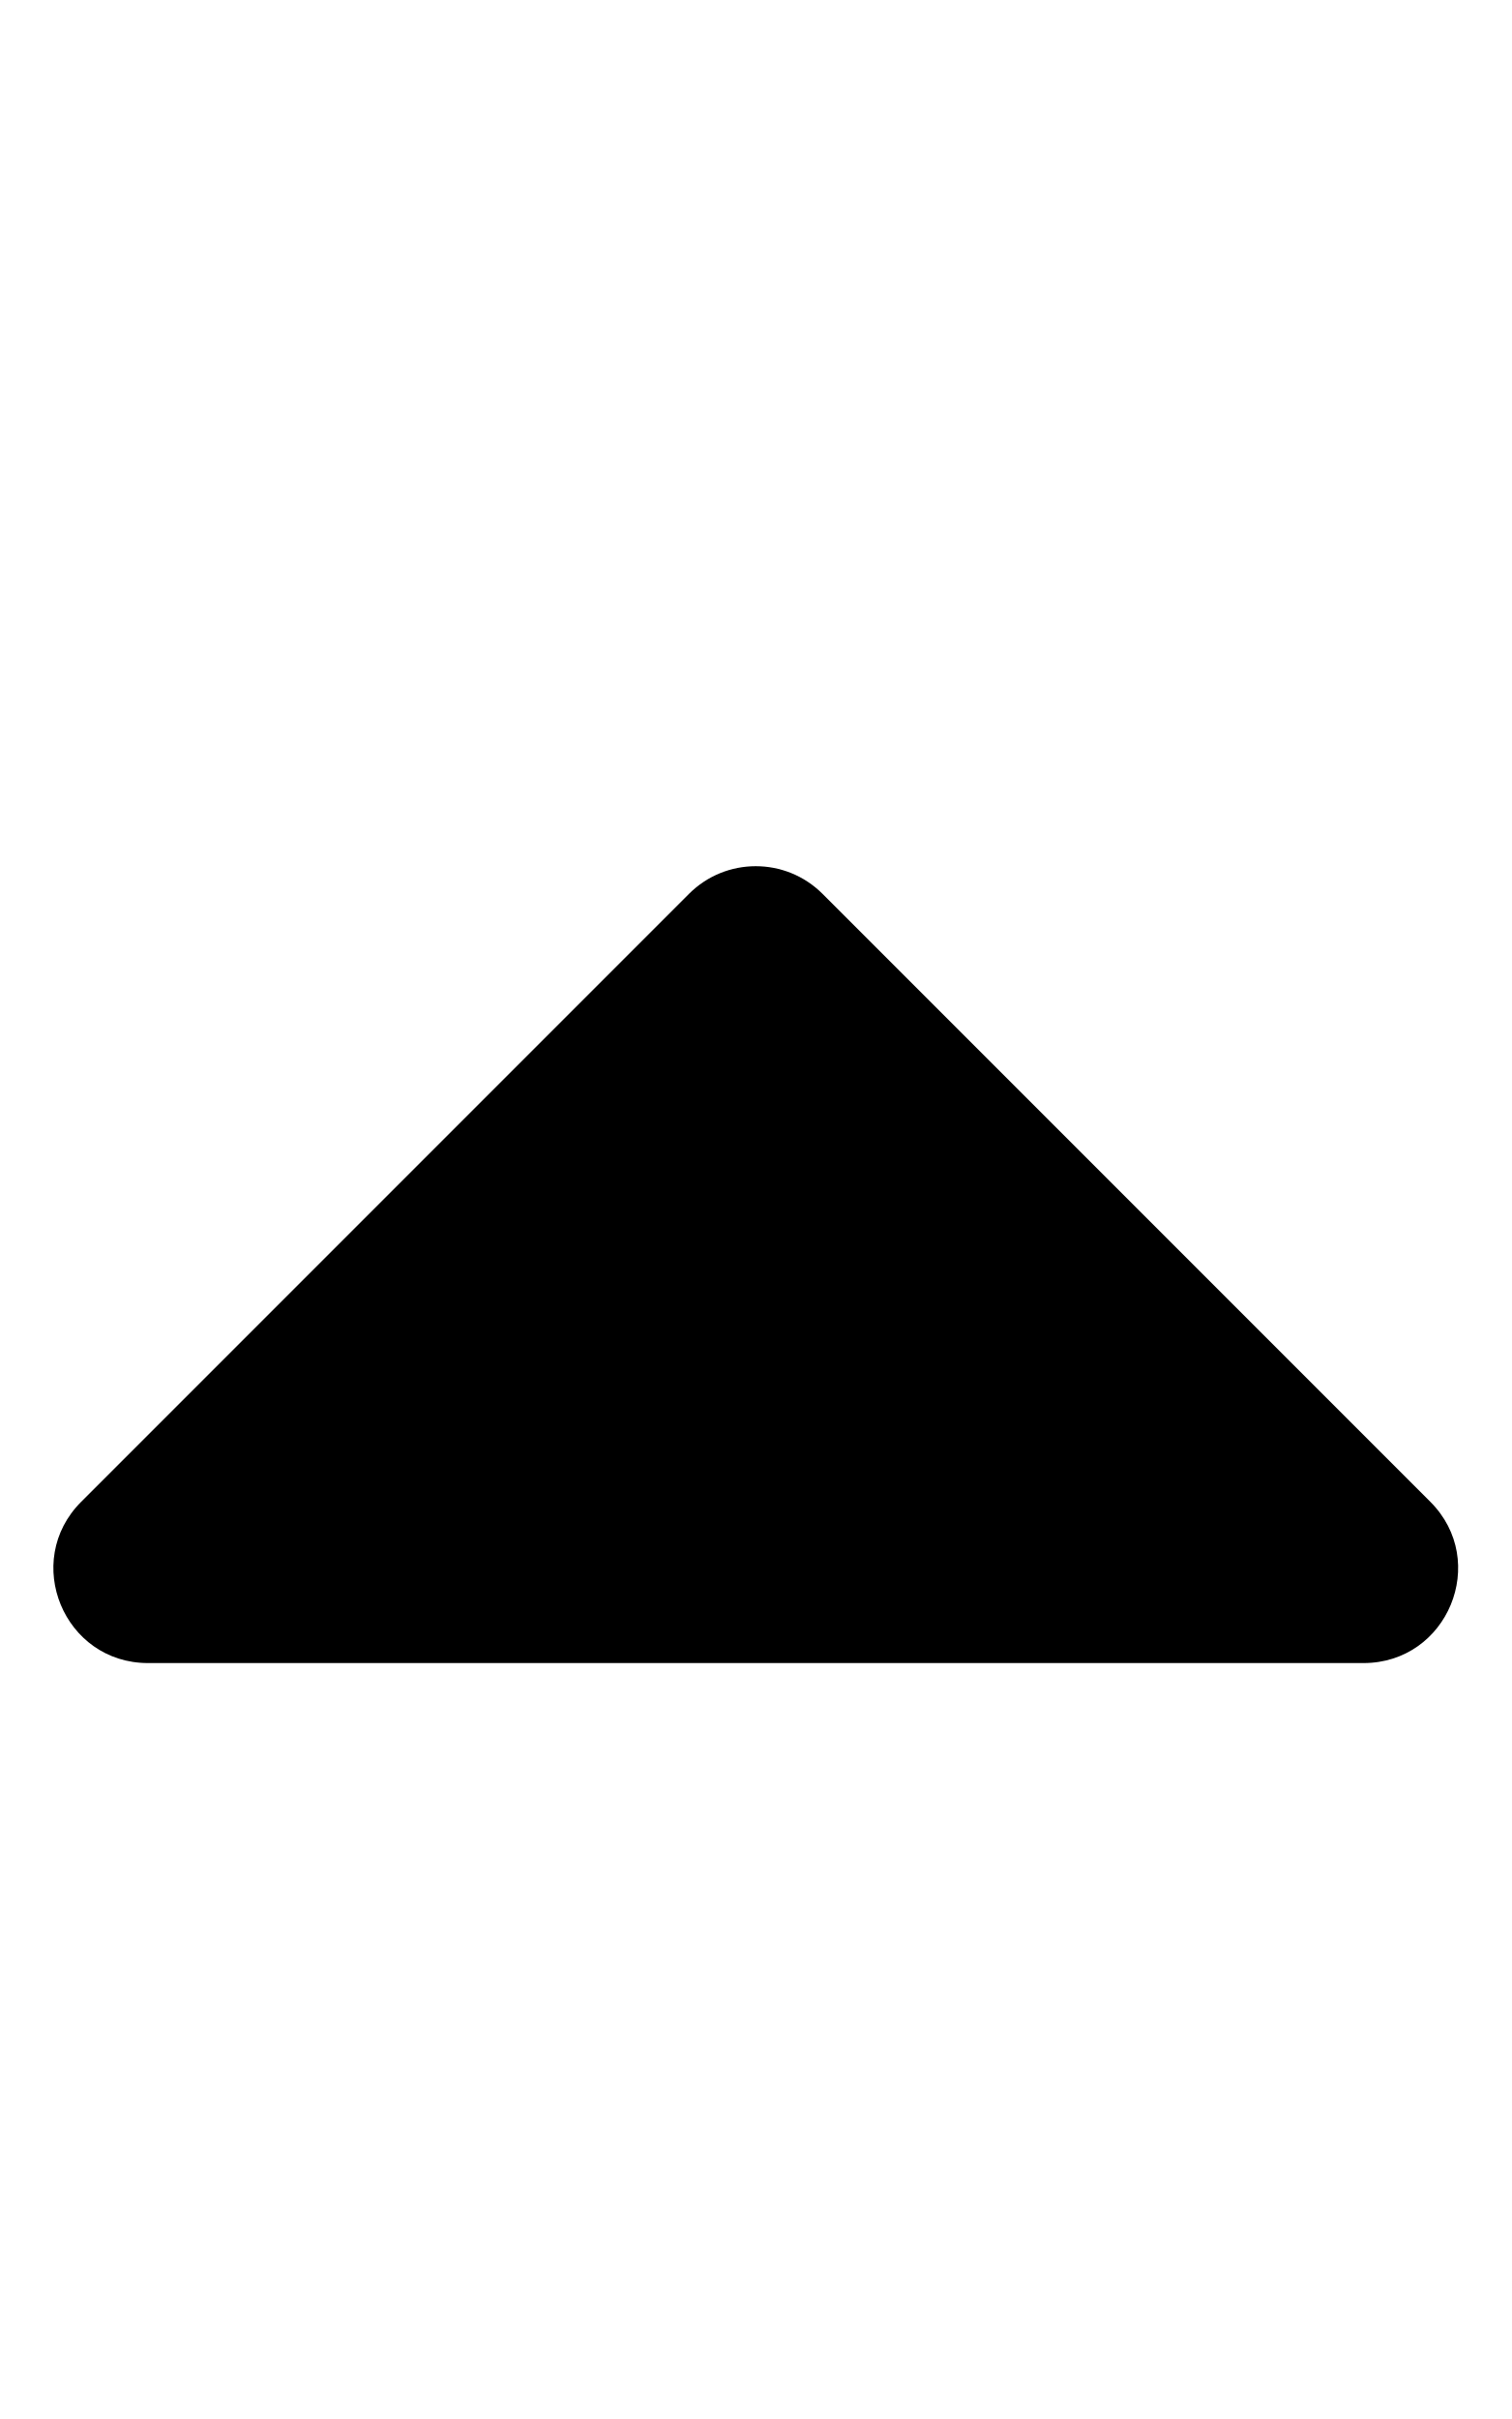
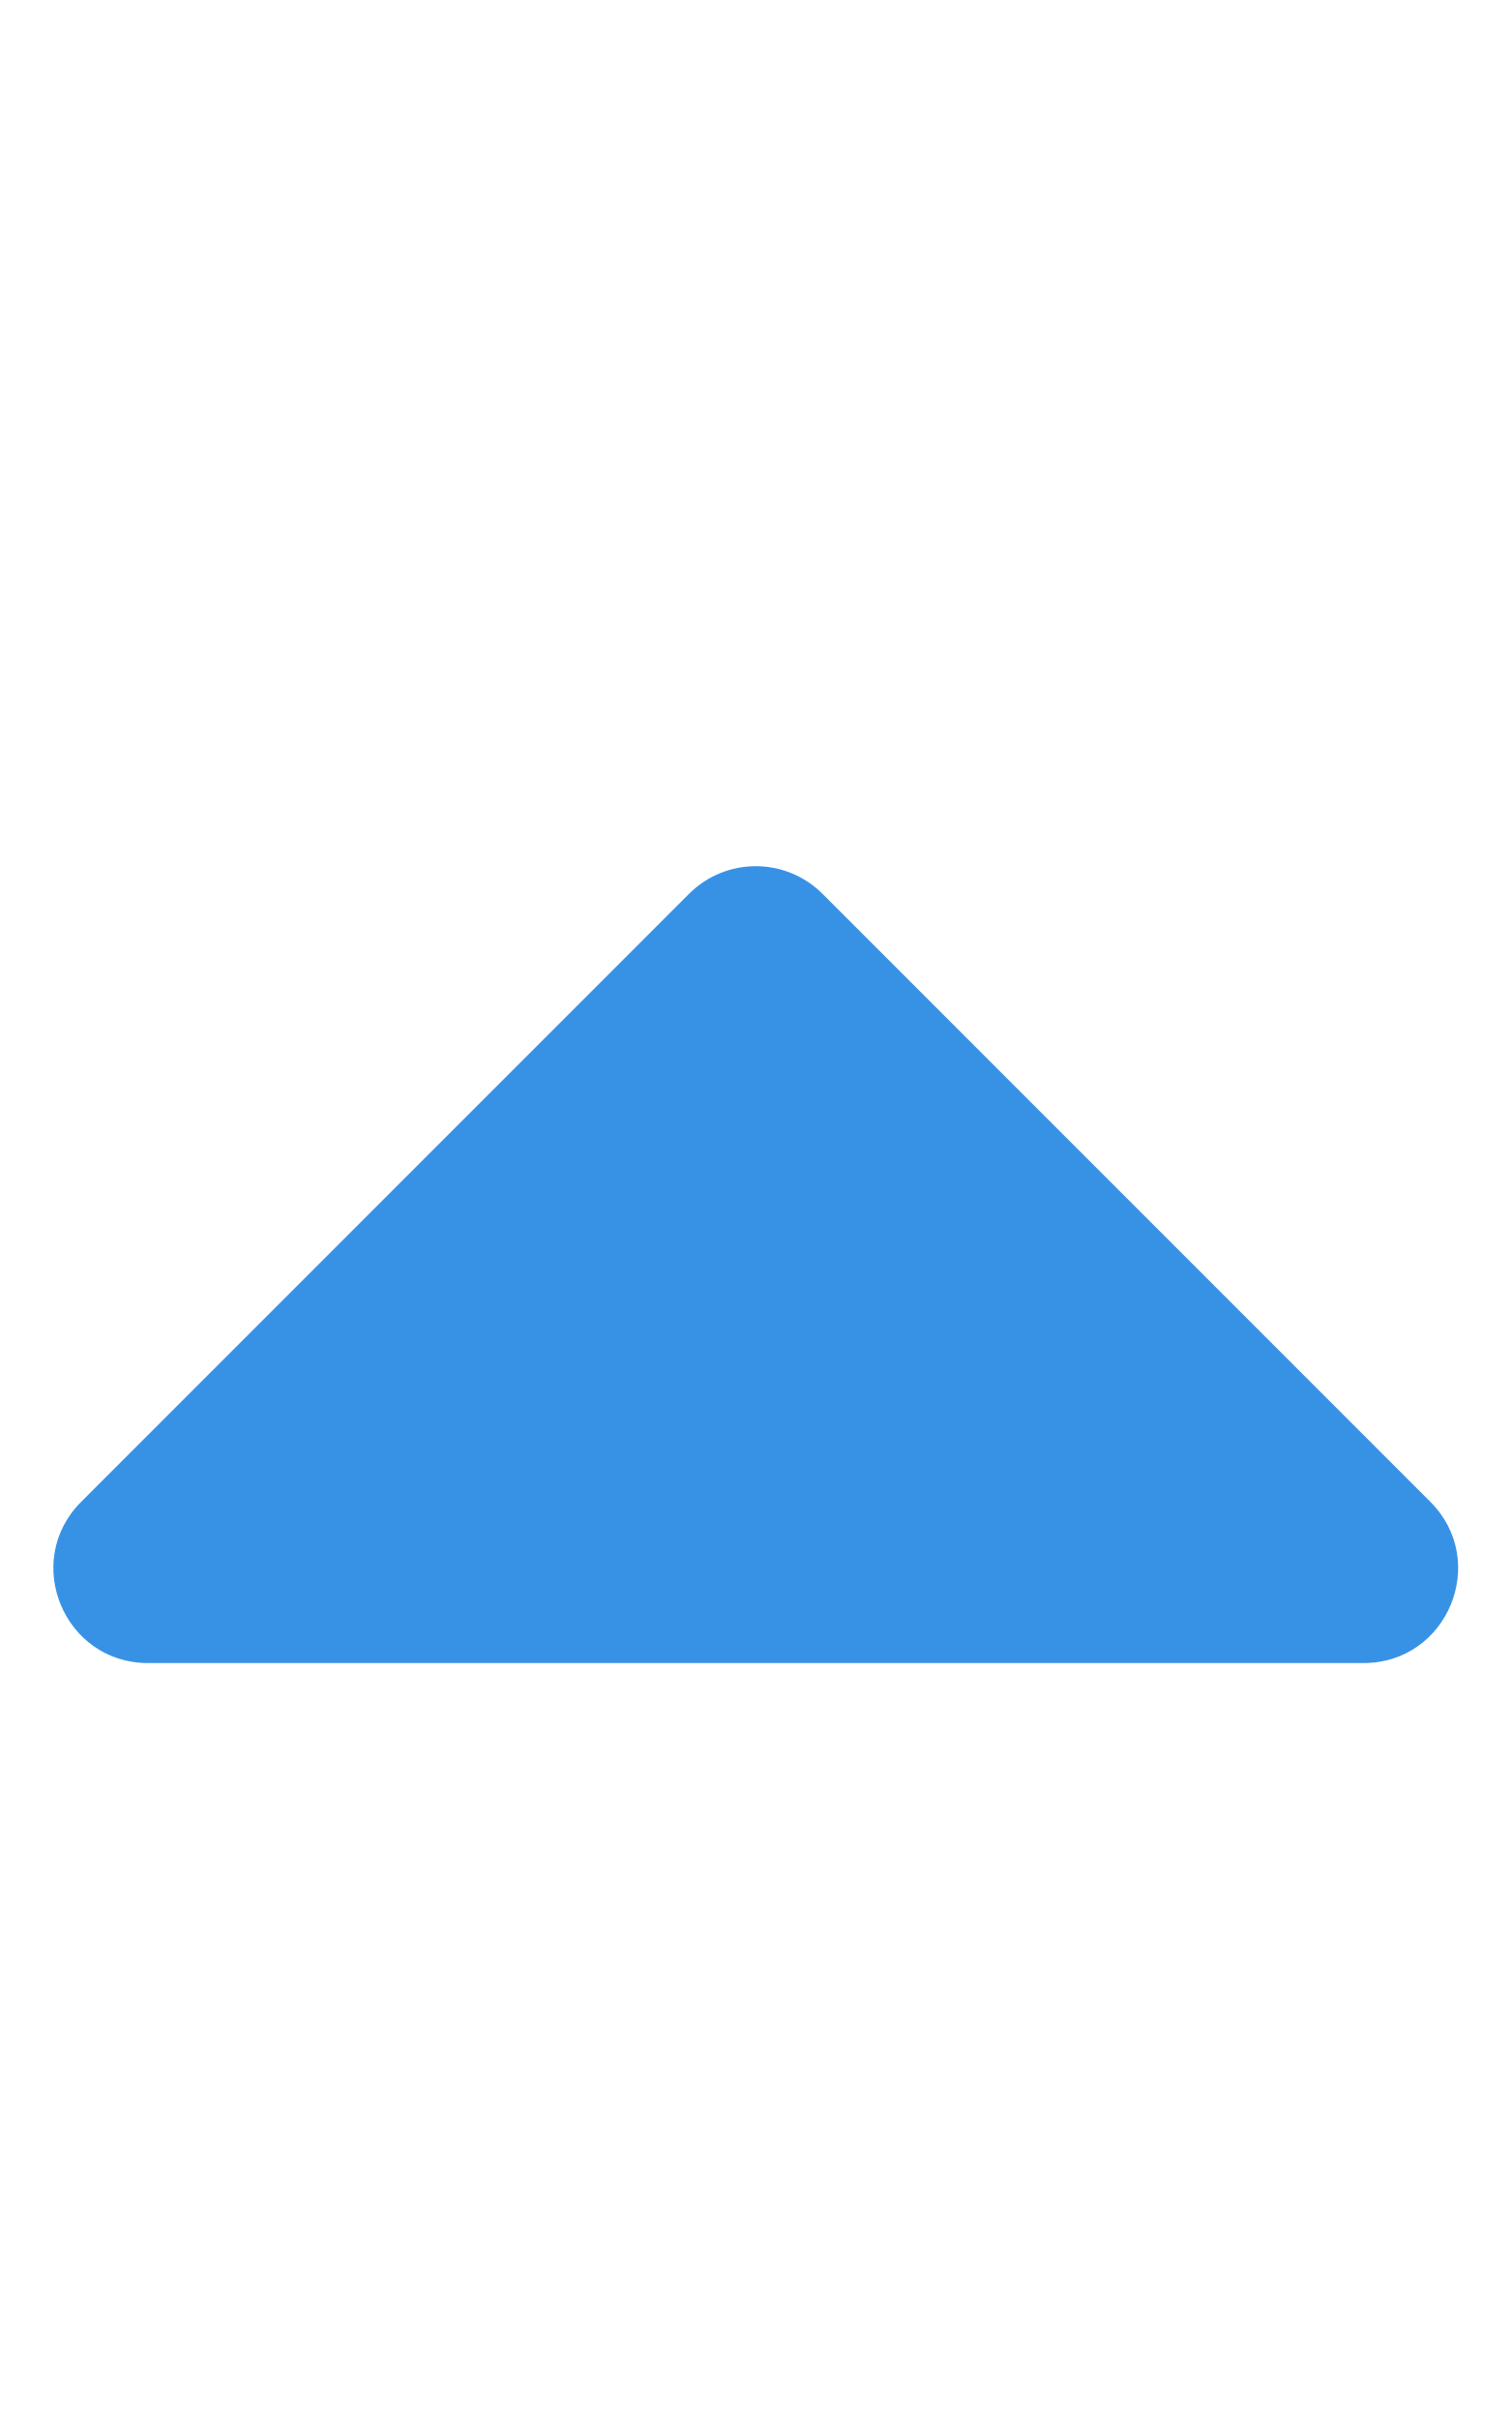
<svg xmlns="http://www.w3.org/2000/svg" aria-hidden="true" focusable="false" data-prefix="fas" data-icon="caret-up" class="svg-inline--fa fa-caret-up fa-w-10" role="img" viewBox="0 0 320 512">
-   <path fill="currentColor" d="M288.662 352H31.338c-17.818 0-26.741-21.543-14.142-34.142l128.662-128.662c7.81-7.81 20.474-7.81 28.284 0l128.662 128.662c12.6 12.599 3.676 34.142-14.142 34.142z" />
+   <path fill="#3792E6" d="M288.662 352H31.338c-17.818 0-26.741-21.543-14.142-34.142l128.662-128.662c7.81-7.81 20.474-7.81 28.284 0l128.662 128.662c12.6 12.599 3.676 34.142-14.142 34.142z" />
</svg>
